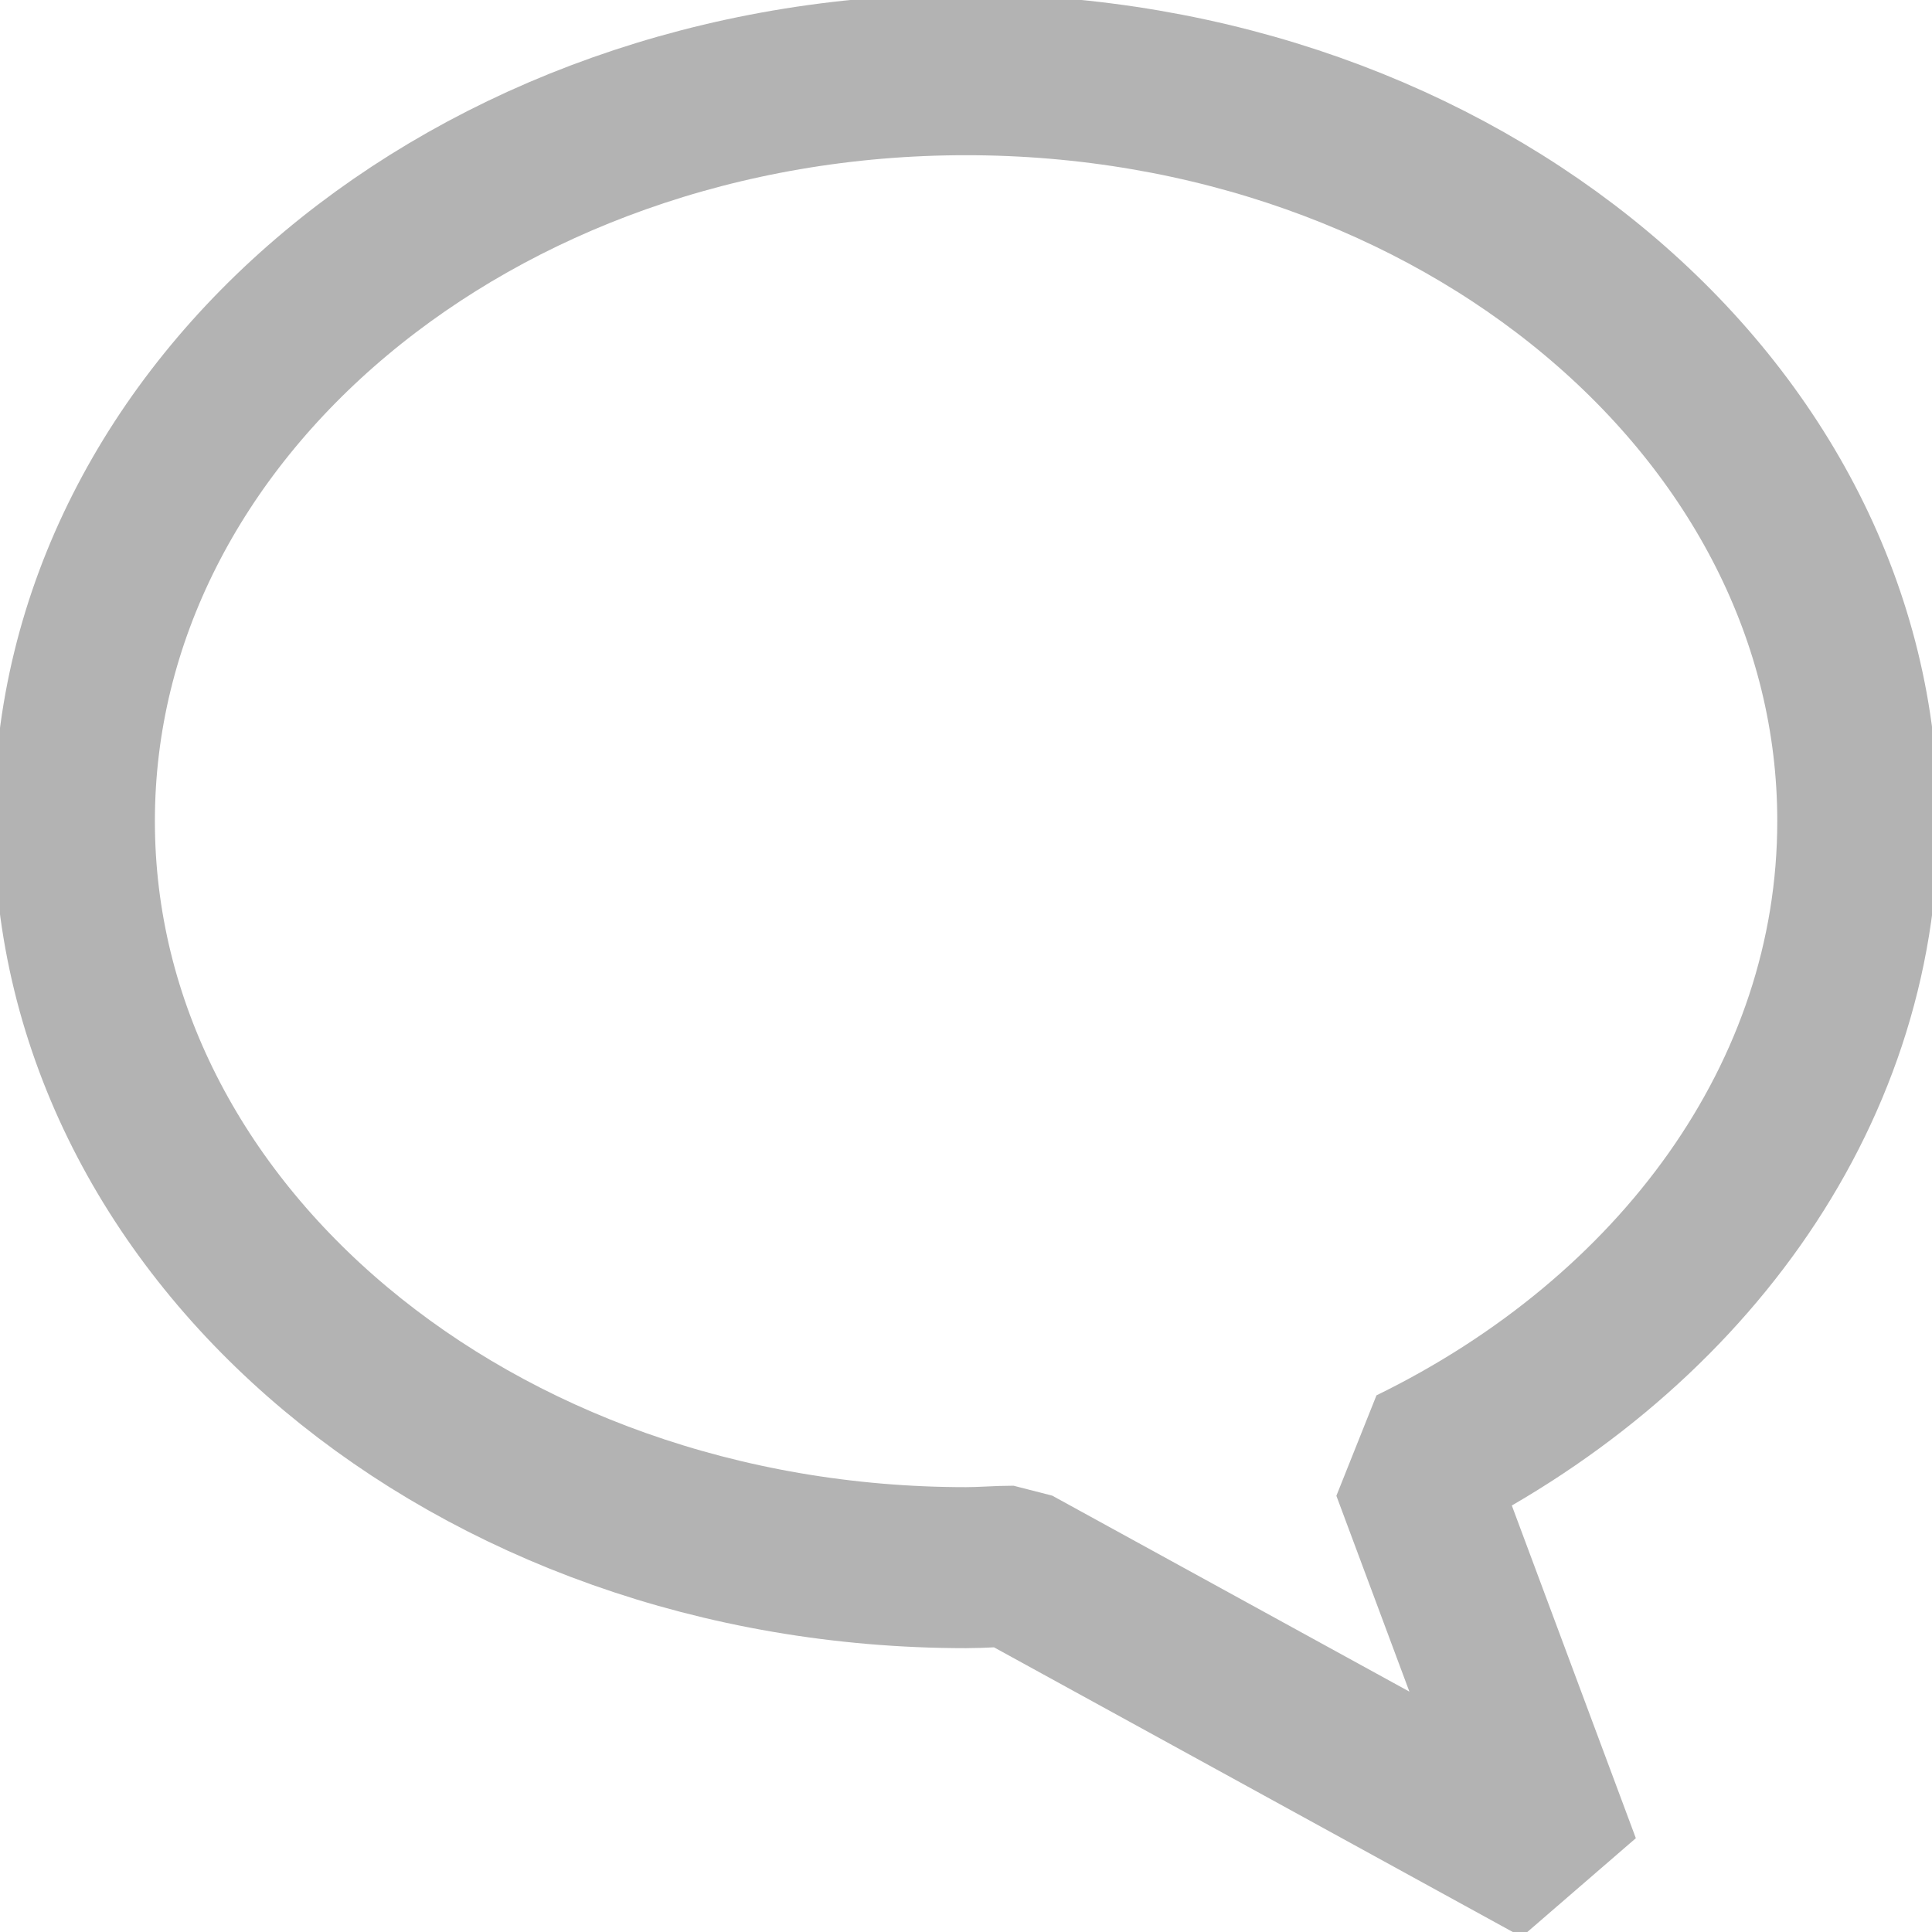
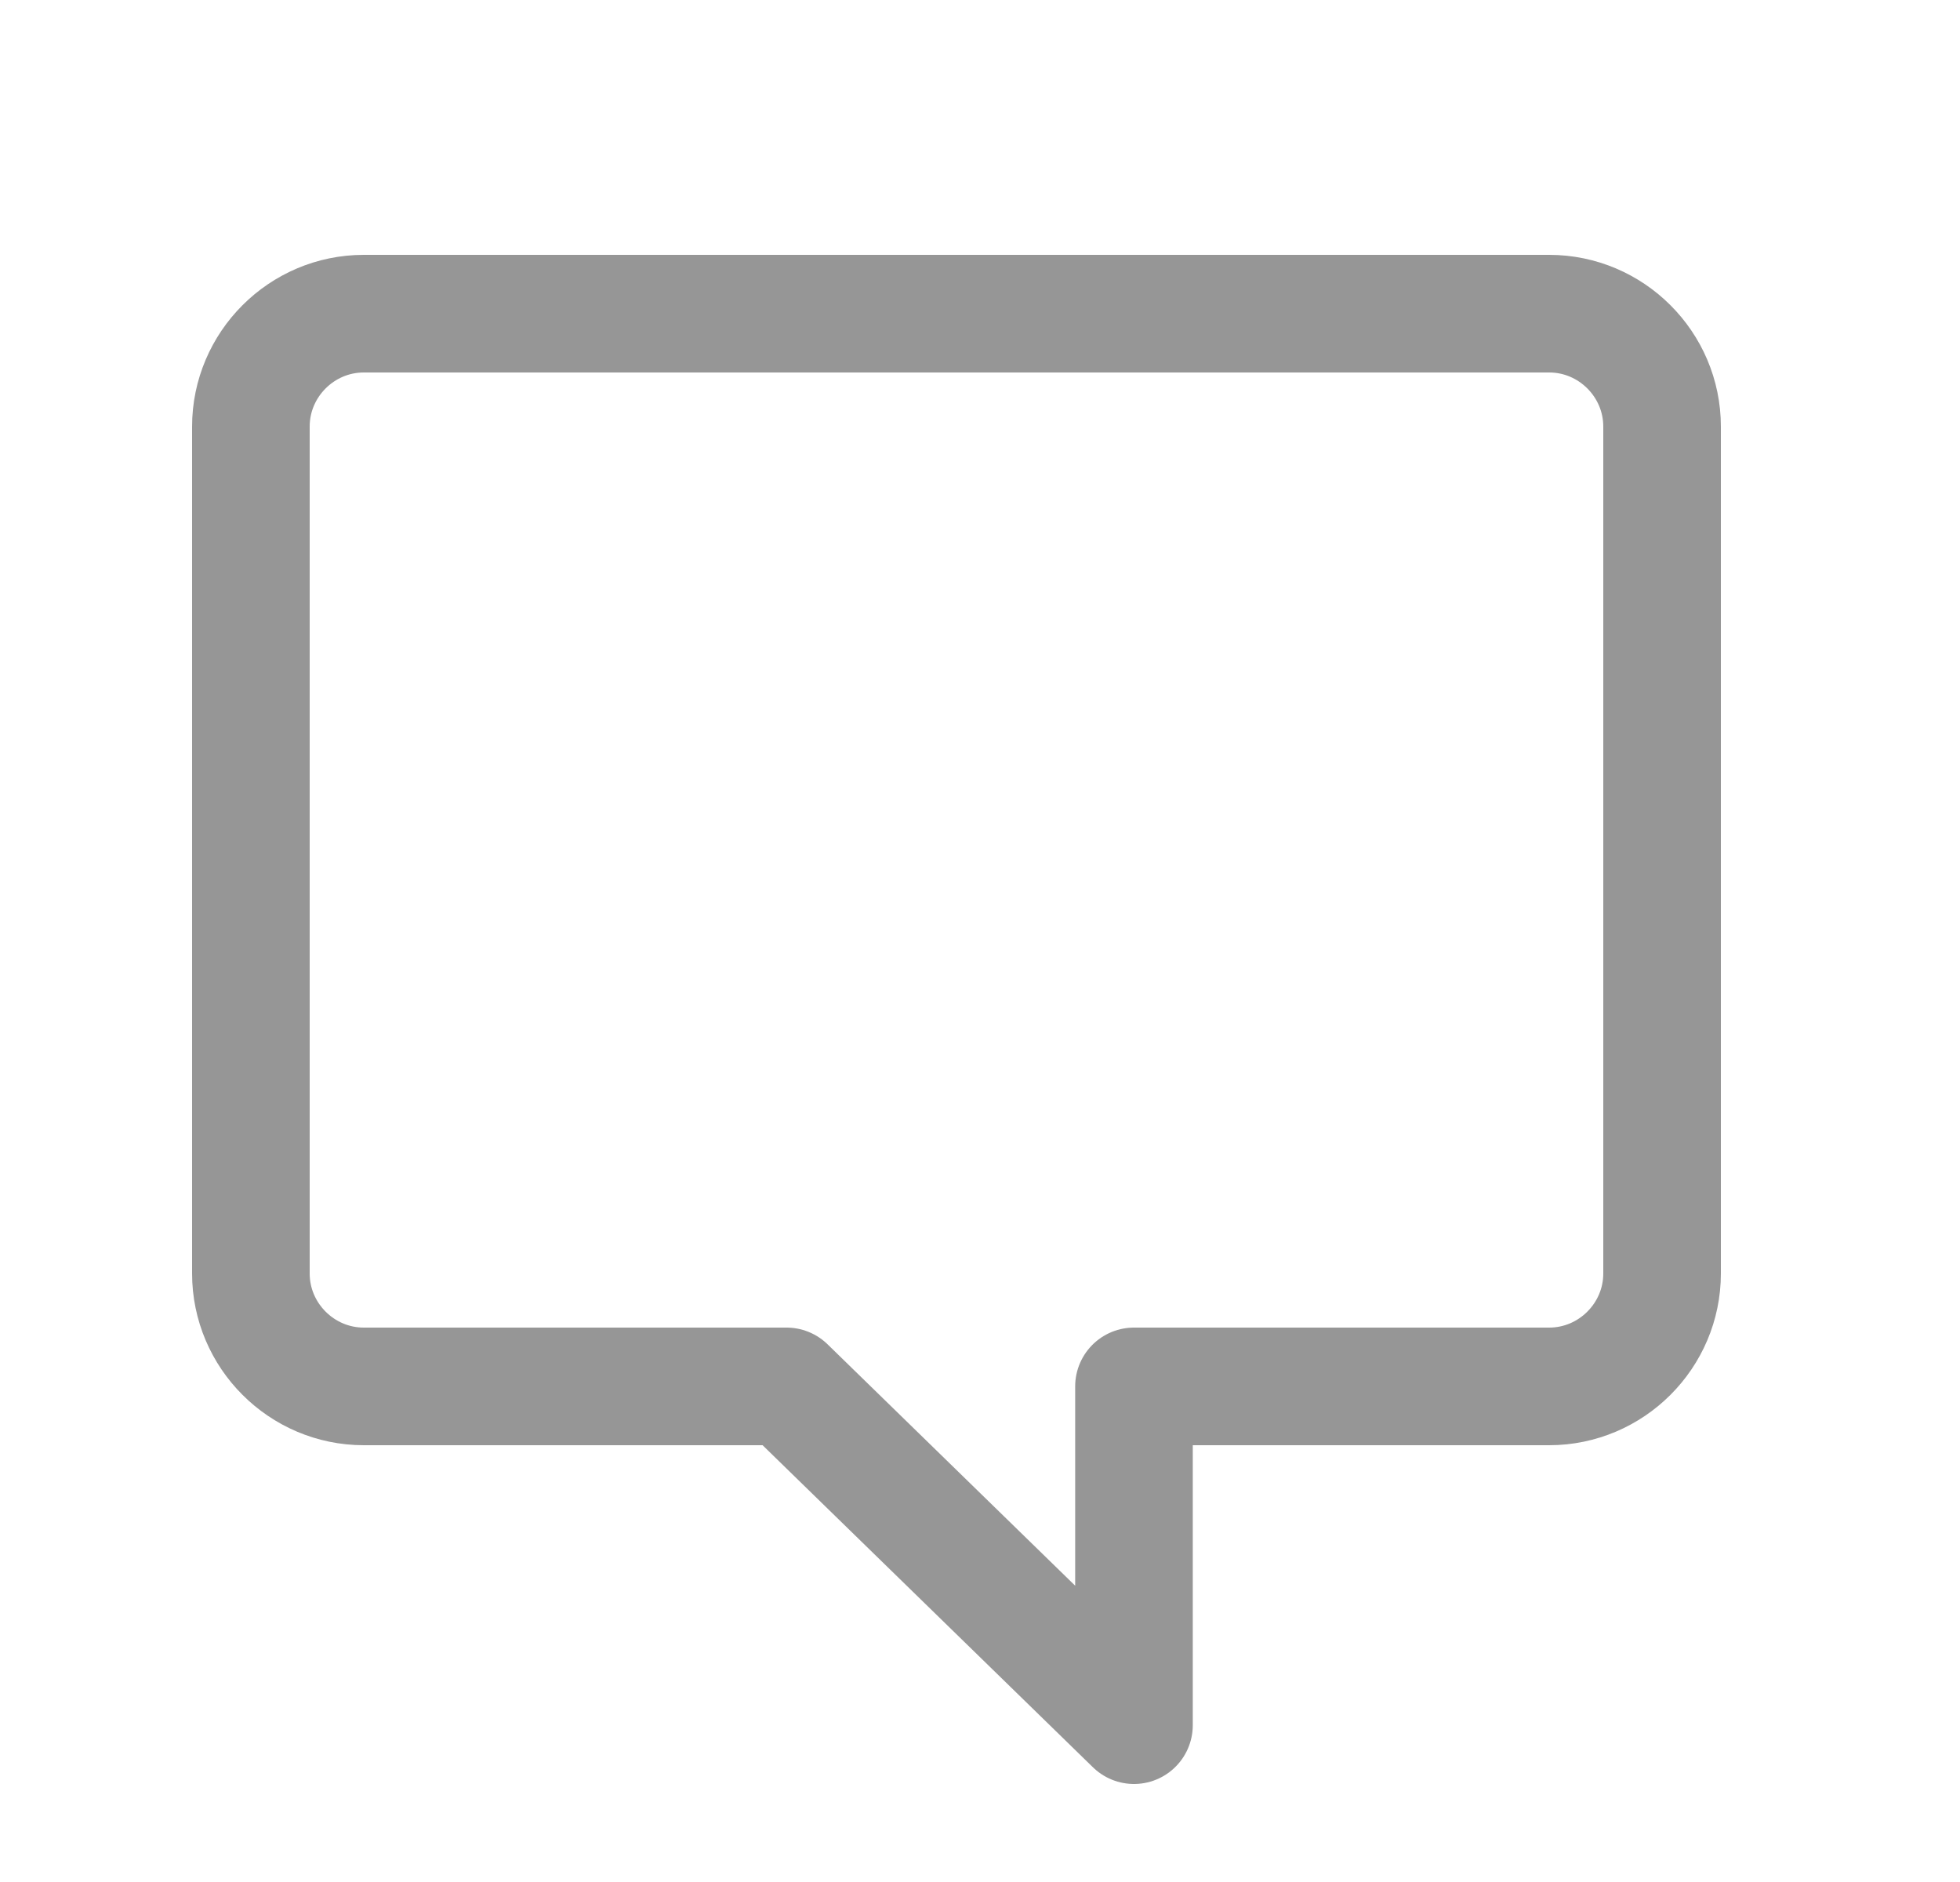
- <svg xmlns="http://www.w3.org/2000/svg" width="12" height="12" viewBox="0 0 12 12" fill="none">
-   <path d="M11.539 5.1C11.539 2.541 9.055 0.464 6 0.464C2.945 0.464 0.462 2.541 0.462 5.1C0.462 7.66 2.945 9.737 6 9.737C6.102 9.737 6.194 9.728 6.295 9.728L9.692 11.592L8.769 9.116C10.421 8.309 11.539 6.816 11.539 5.1Z" stroke="#B3B3B3" stroke-miterlimit="10" stroke-linejoin="bevel" />
+ <svg xmlns="http://www.w3.org/2000/svg" width="25" height="24" viewBox="0 0 25 24" fill="none">
+   <path d="M19.76 4H4.64C3.848 4 3.2 4.648 3.2 5.44V16.24C3.2 17.032 3.848 17.68 4.64 17.68H10.032L14.464 22V17.68H19.76C20.552 17.68 21.2 17.032 21.2 16.24V5.44C21.2 4.648 20.552 4 19.76 4Z" stroke="#969696" stroke-width="1.5" stroke-miterlimit="10" stroke-linejoin="round" />
</svg>
